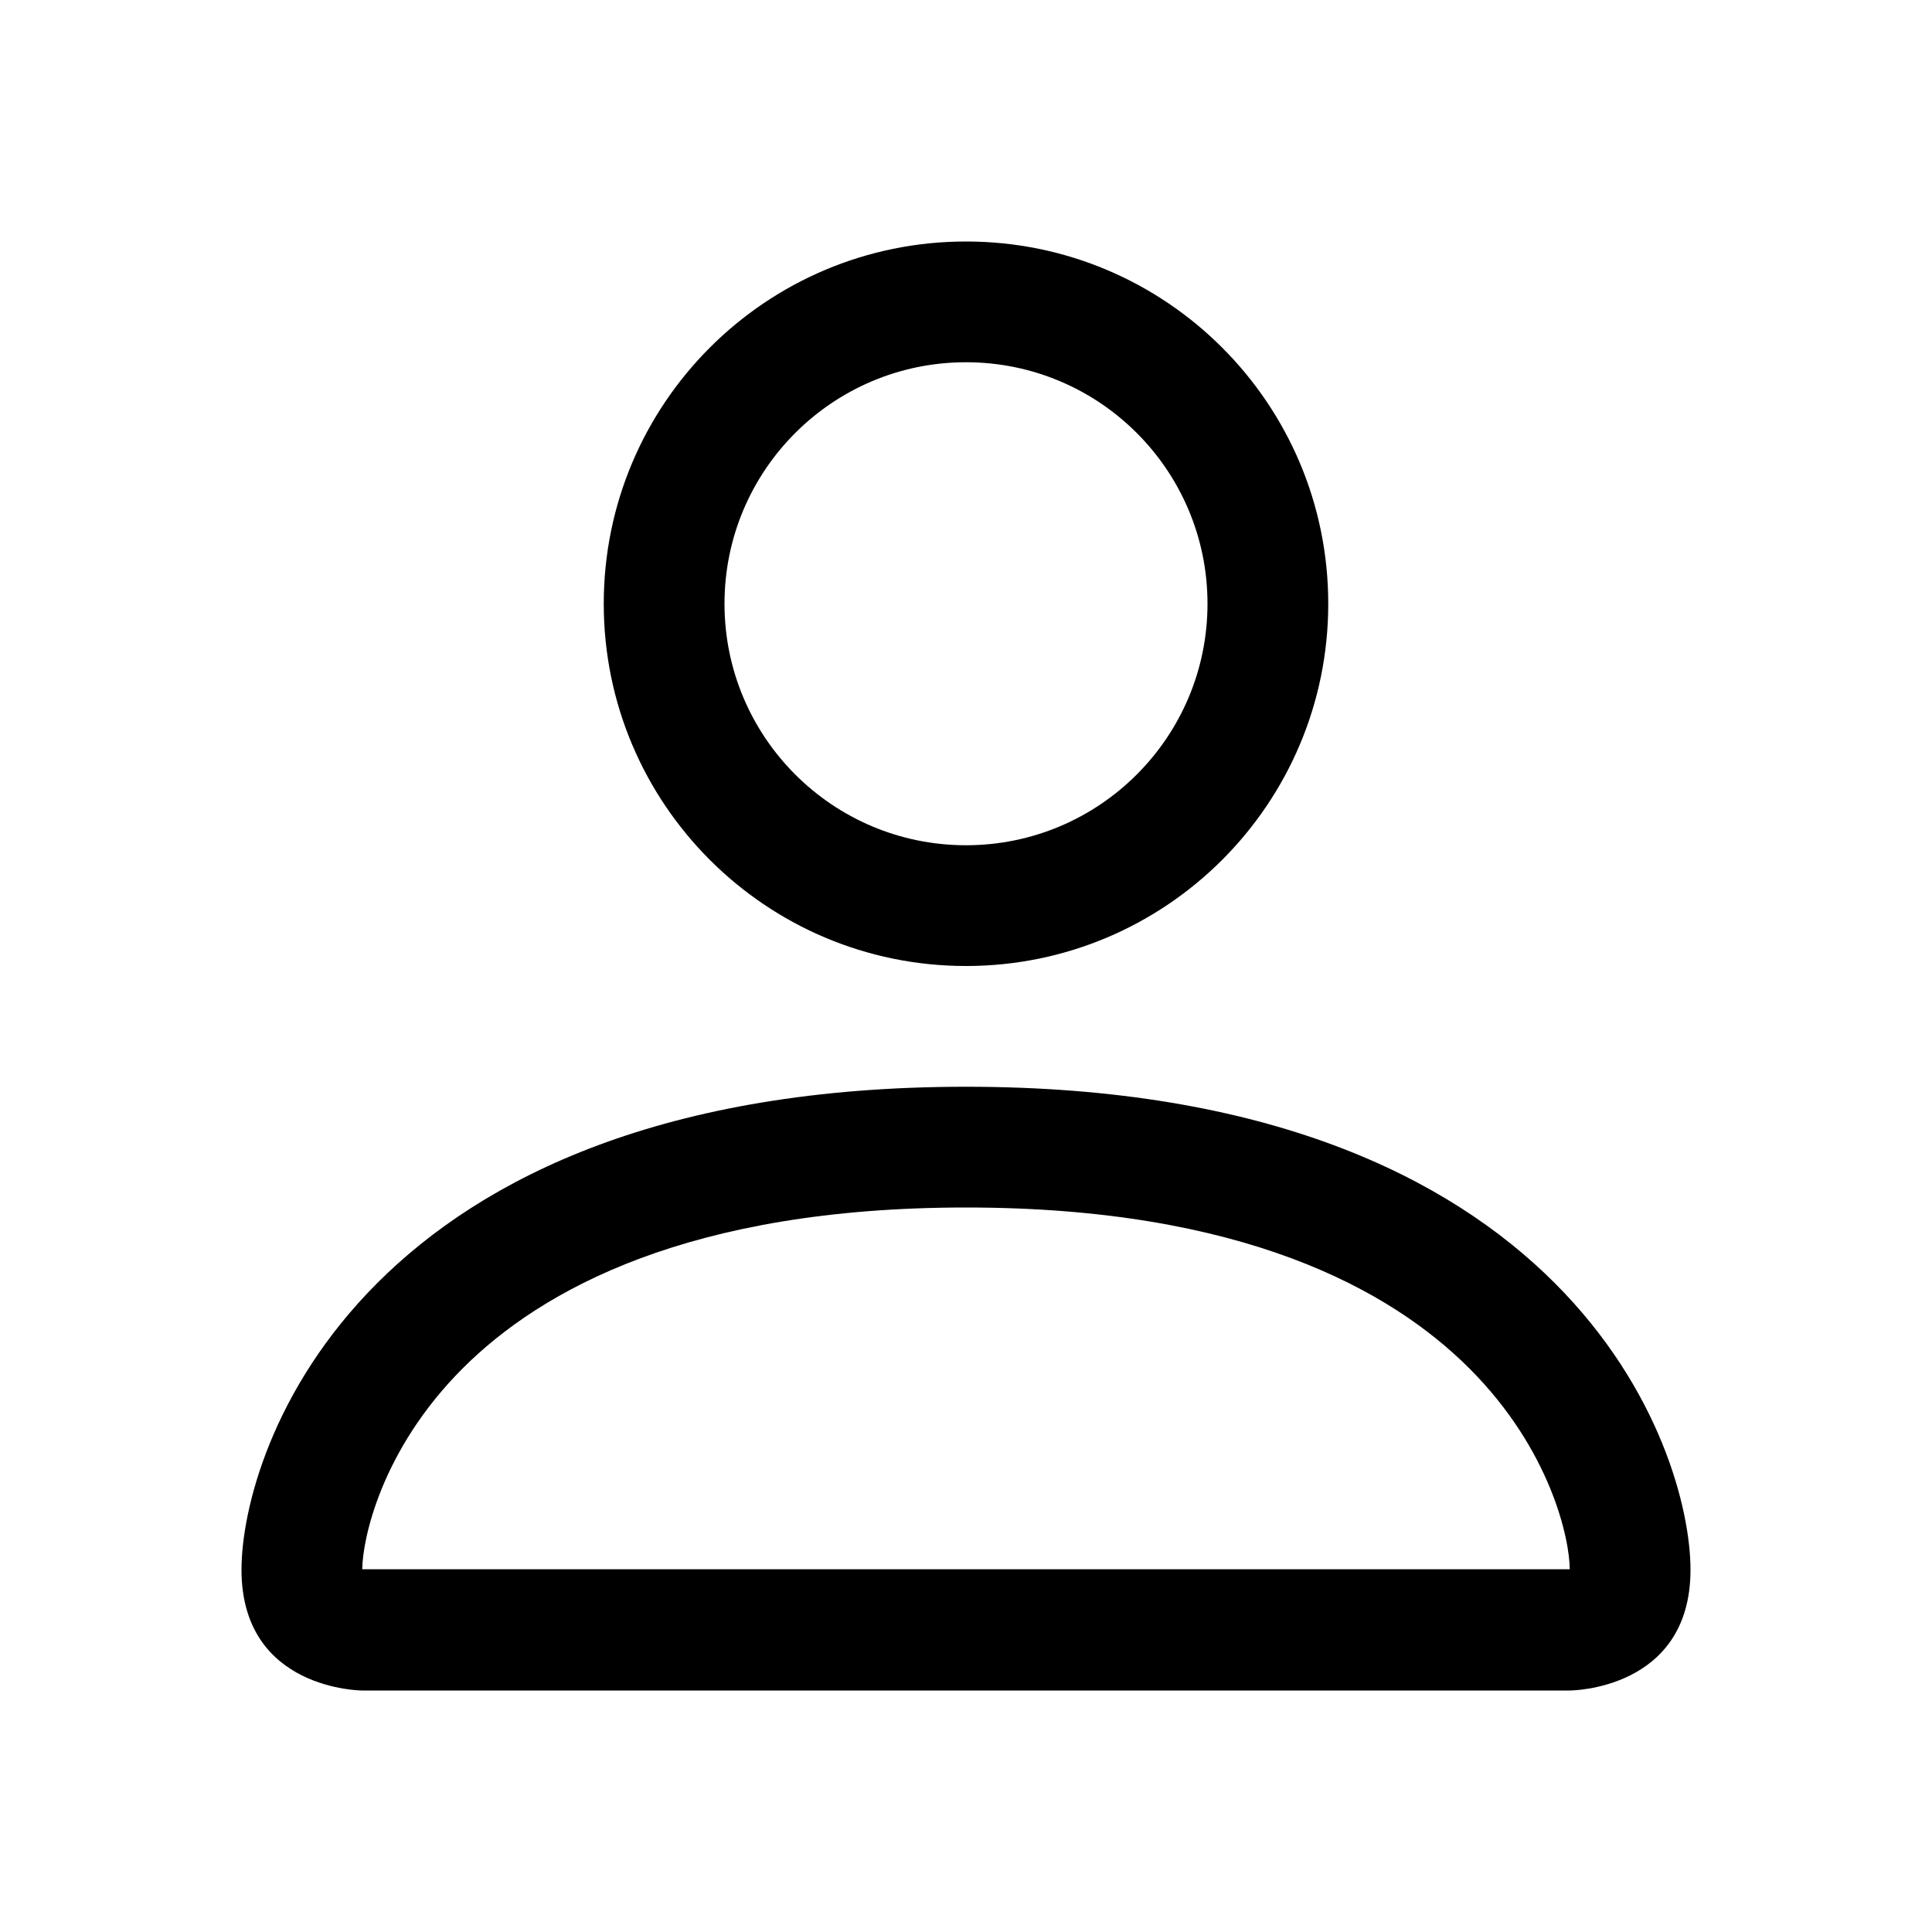
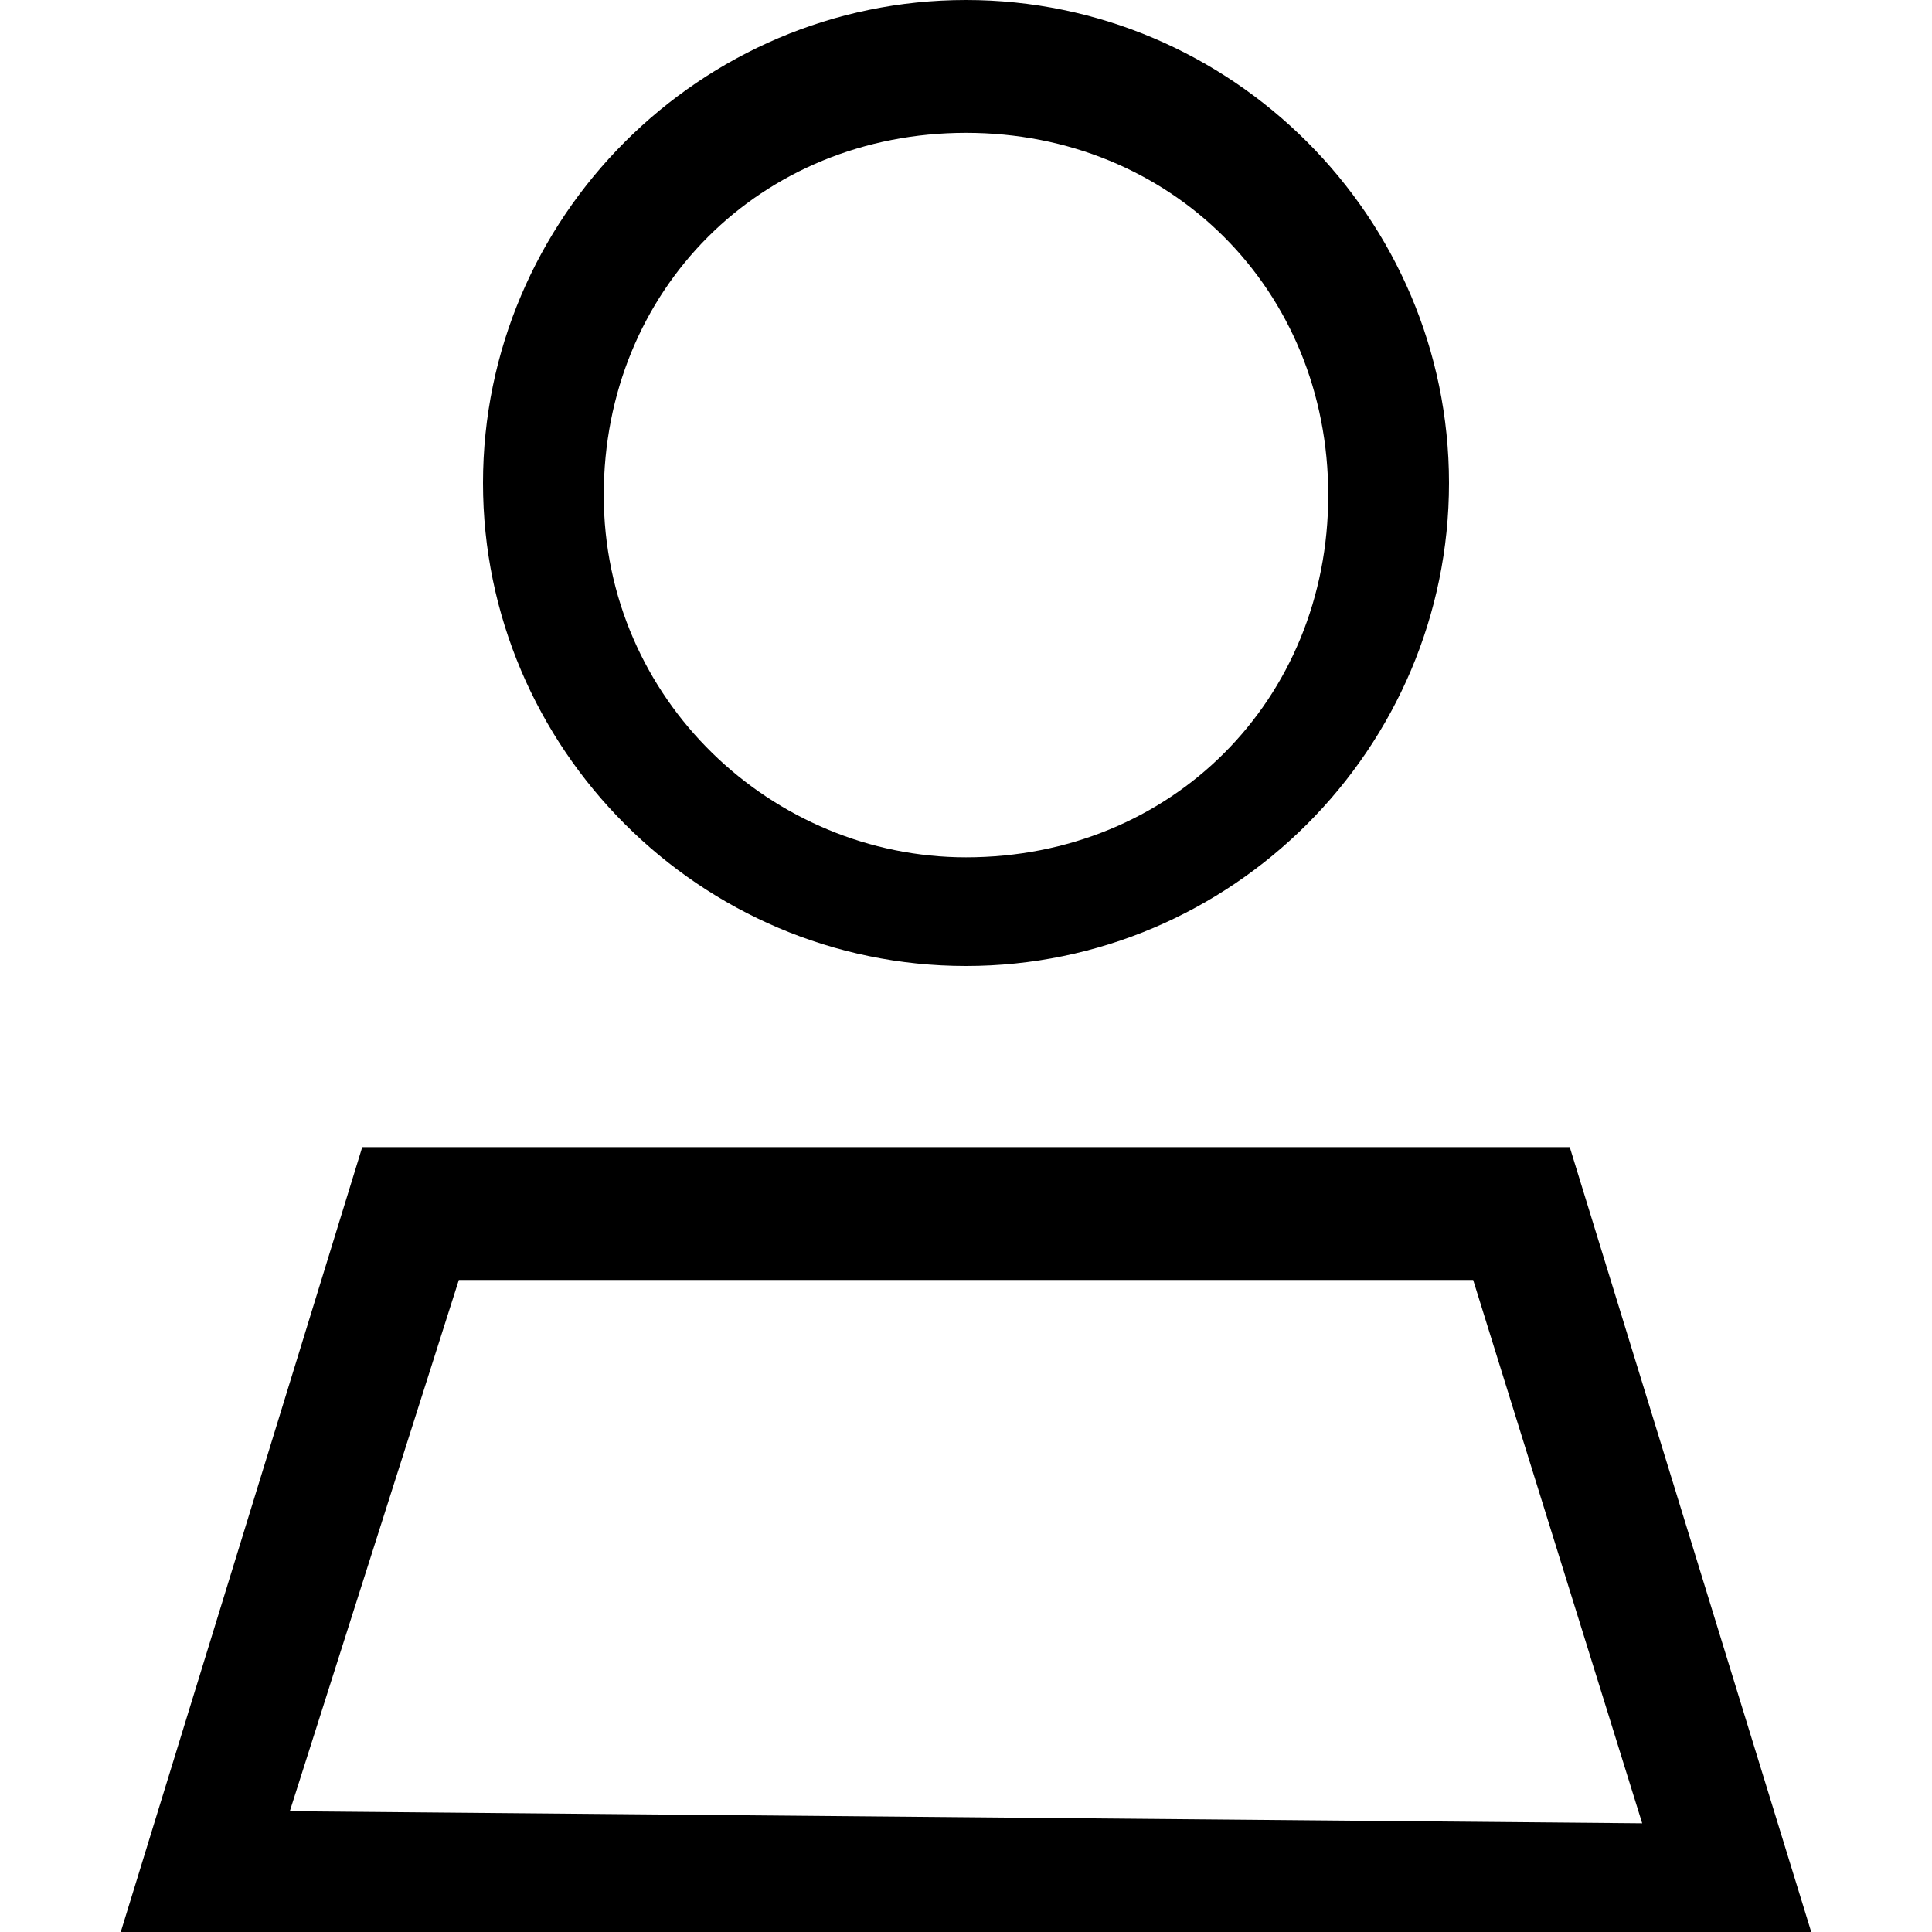
- <svg xmlns="http://www.w3.org/2000/svg" width="16" height="16" fill="#000000" class="bi bi-person" viewBox="0 0 16 16">
-   <path d="M8 8a3 3 0 1 0 0-6 3 3 0 0 0 0 6zm2-3a2 2 0 1 1-4 0 2 2 0 0 1 4 0zm4 8c0 1-1 1-1 1H3s-1 0-1-1 1-4 6-4 6 3 6 4zm-1-.004c-.001-.246-.154-.986-.832-1.664C11.516 10.68 10.289 10 8 10c-2.29 0-3.516.68-4.168 1.332-.678.678-.83 1.418-.832 1.664h10z" />
+ <svg xmlns="http://www.w3.org/2000/svg" version="1.1" id="_user_black" x="0px" y="0px" viewBox="0 0 16 16" style="enable-background:new 0 0 16 16;" xml:space="preserve">
+   <path d="M8,0C5.8,0,4,1.8,4,4s1.8,4,4,4s4-1.8,4-4S10.2,0,8,0z M8,7.1c-1.6,0-3-1.3-3-3s1.3-3,3-3s3,1.3,3,3S9.7,7.1,8,7.1z" />
+   <path d="M13,9.5H3L1,16h14L13,9.5z M3.8,10.6h8.4l1.4,4.5L2.4,15L3.8,10.6z" />
</svg>
